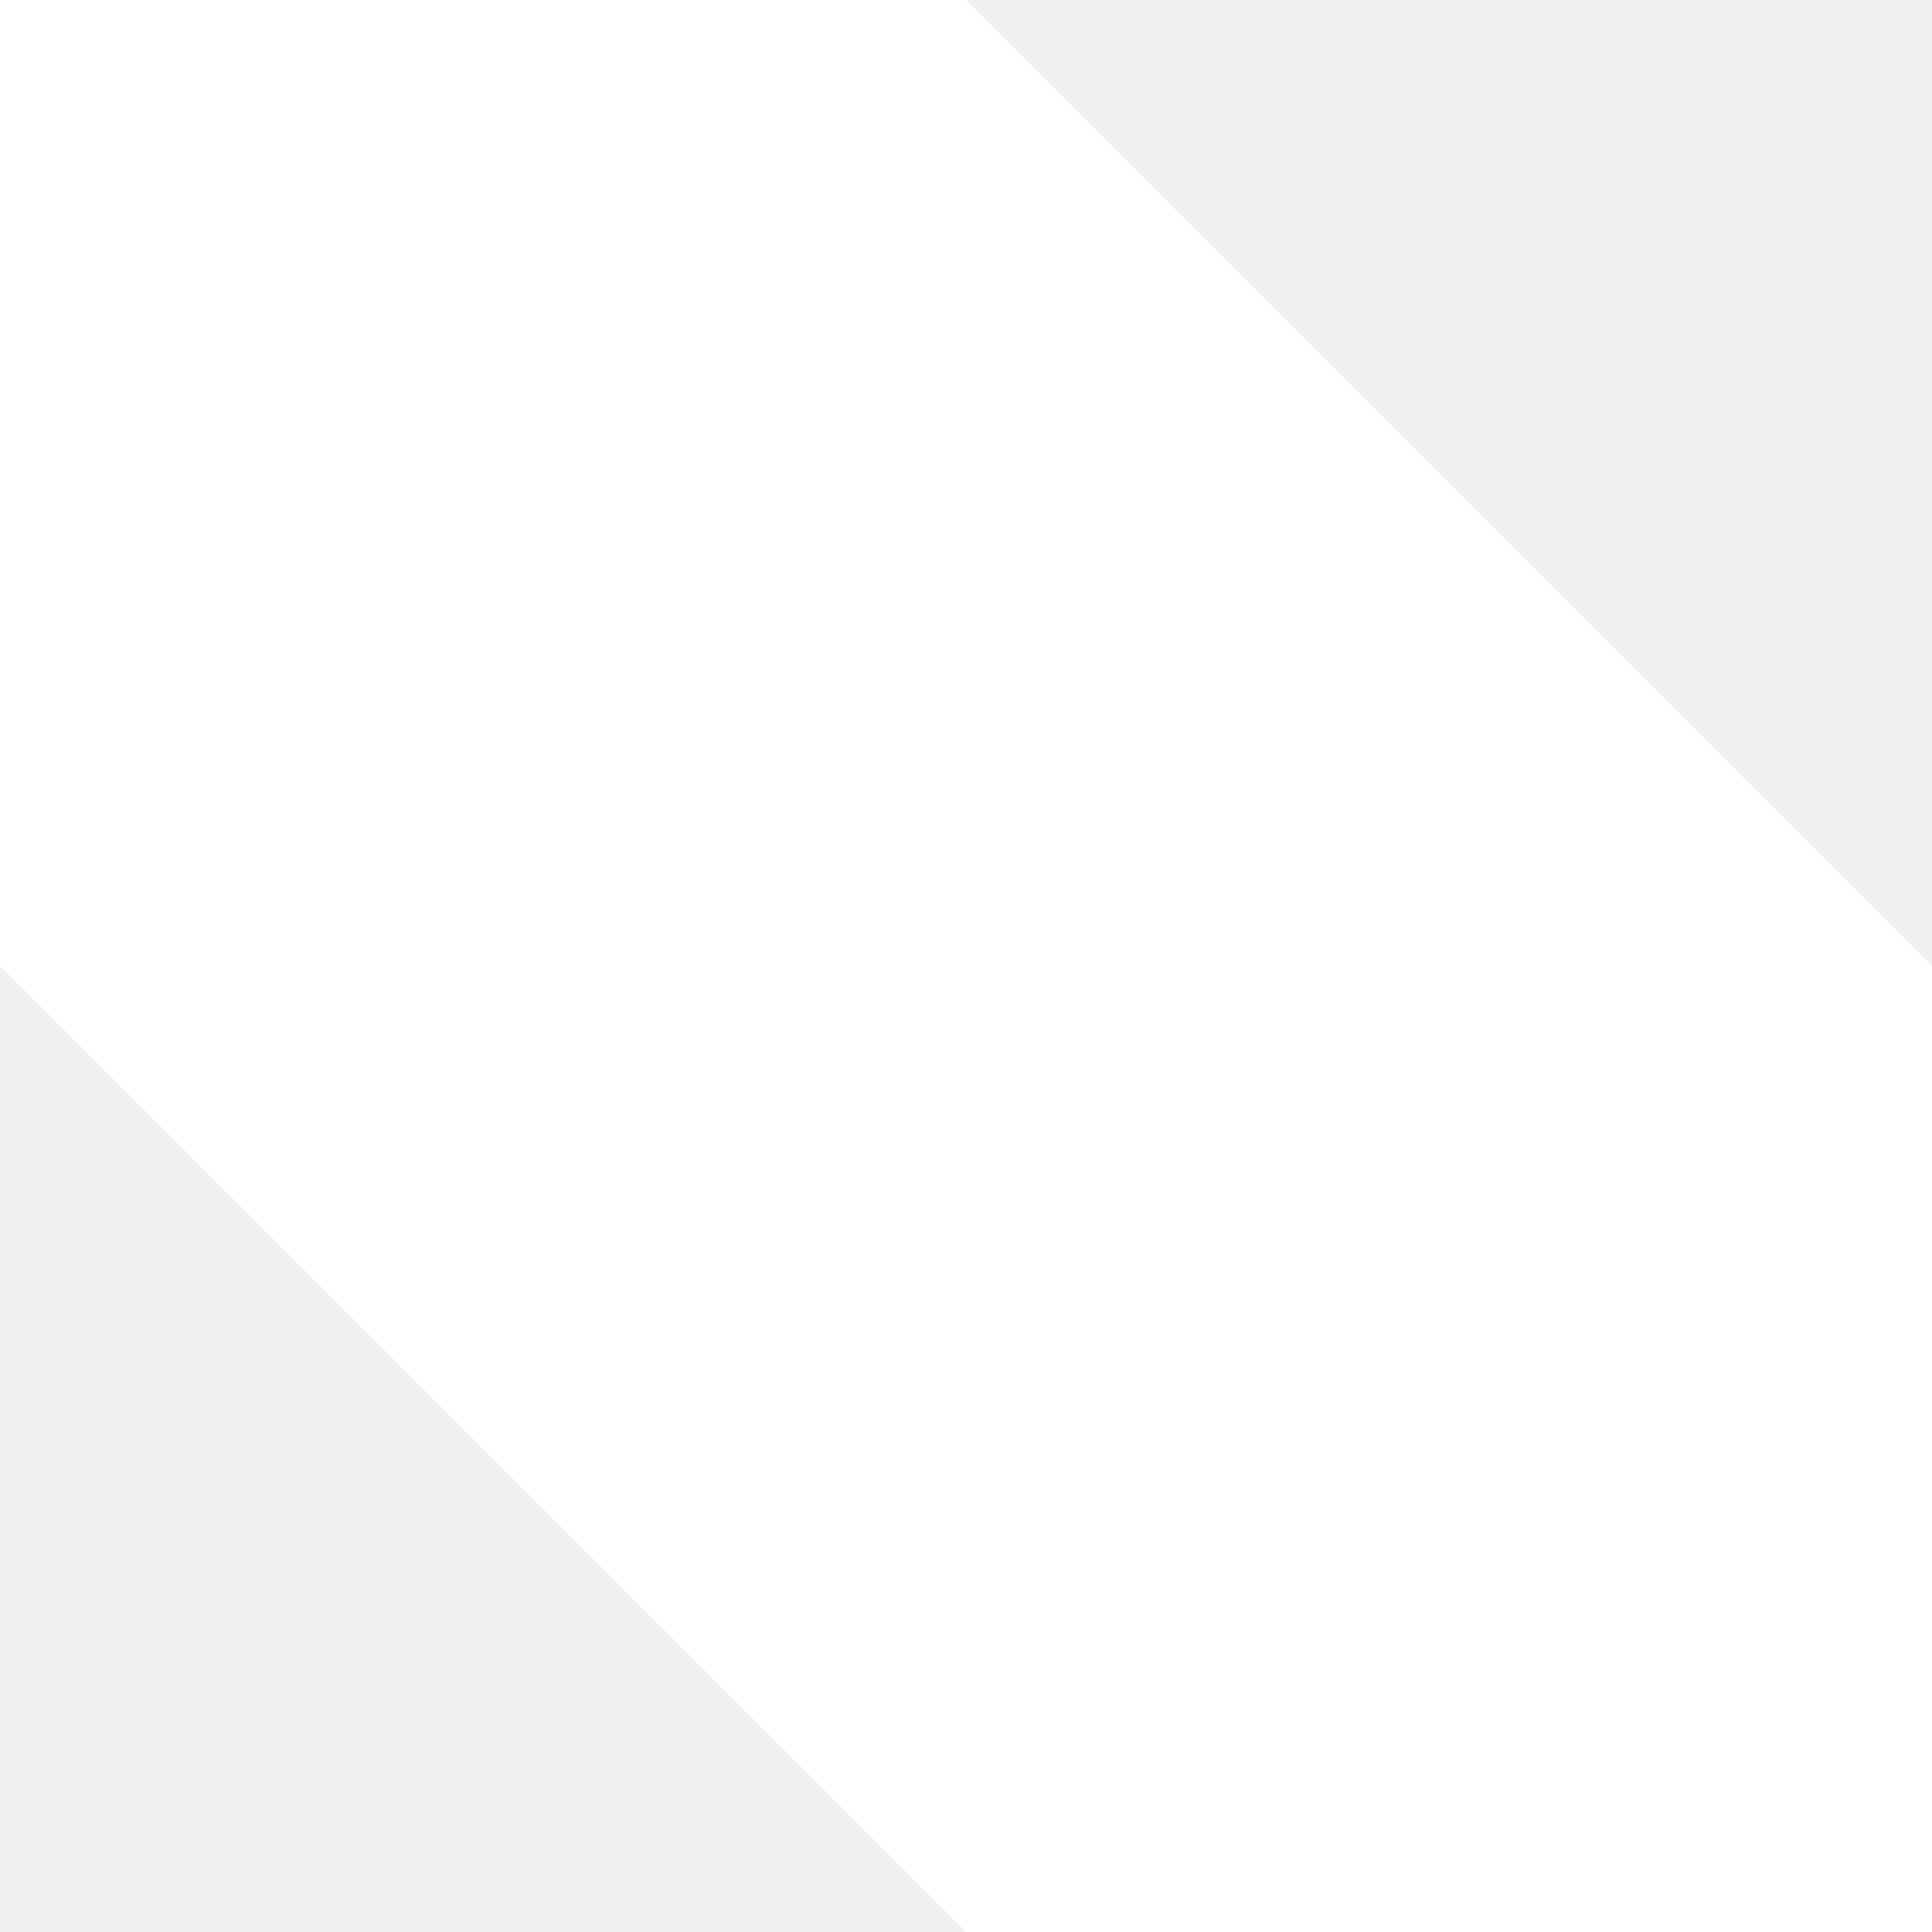
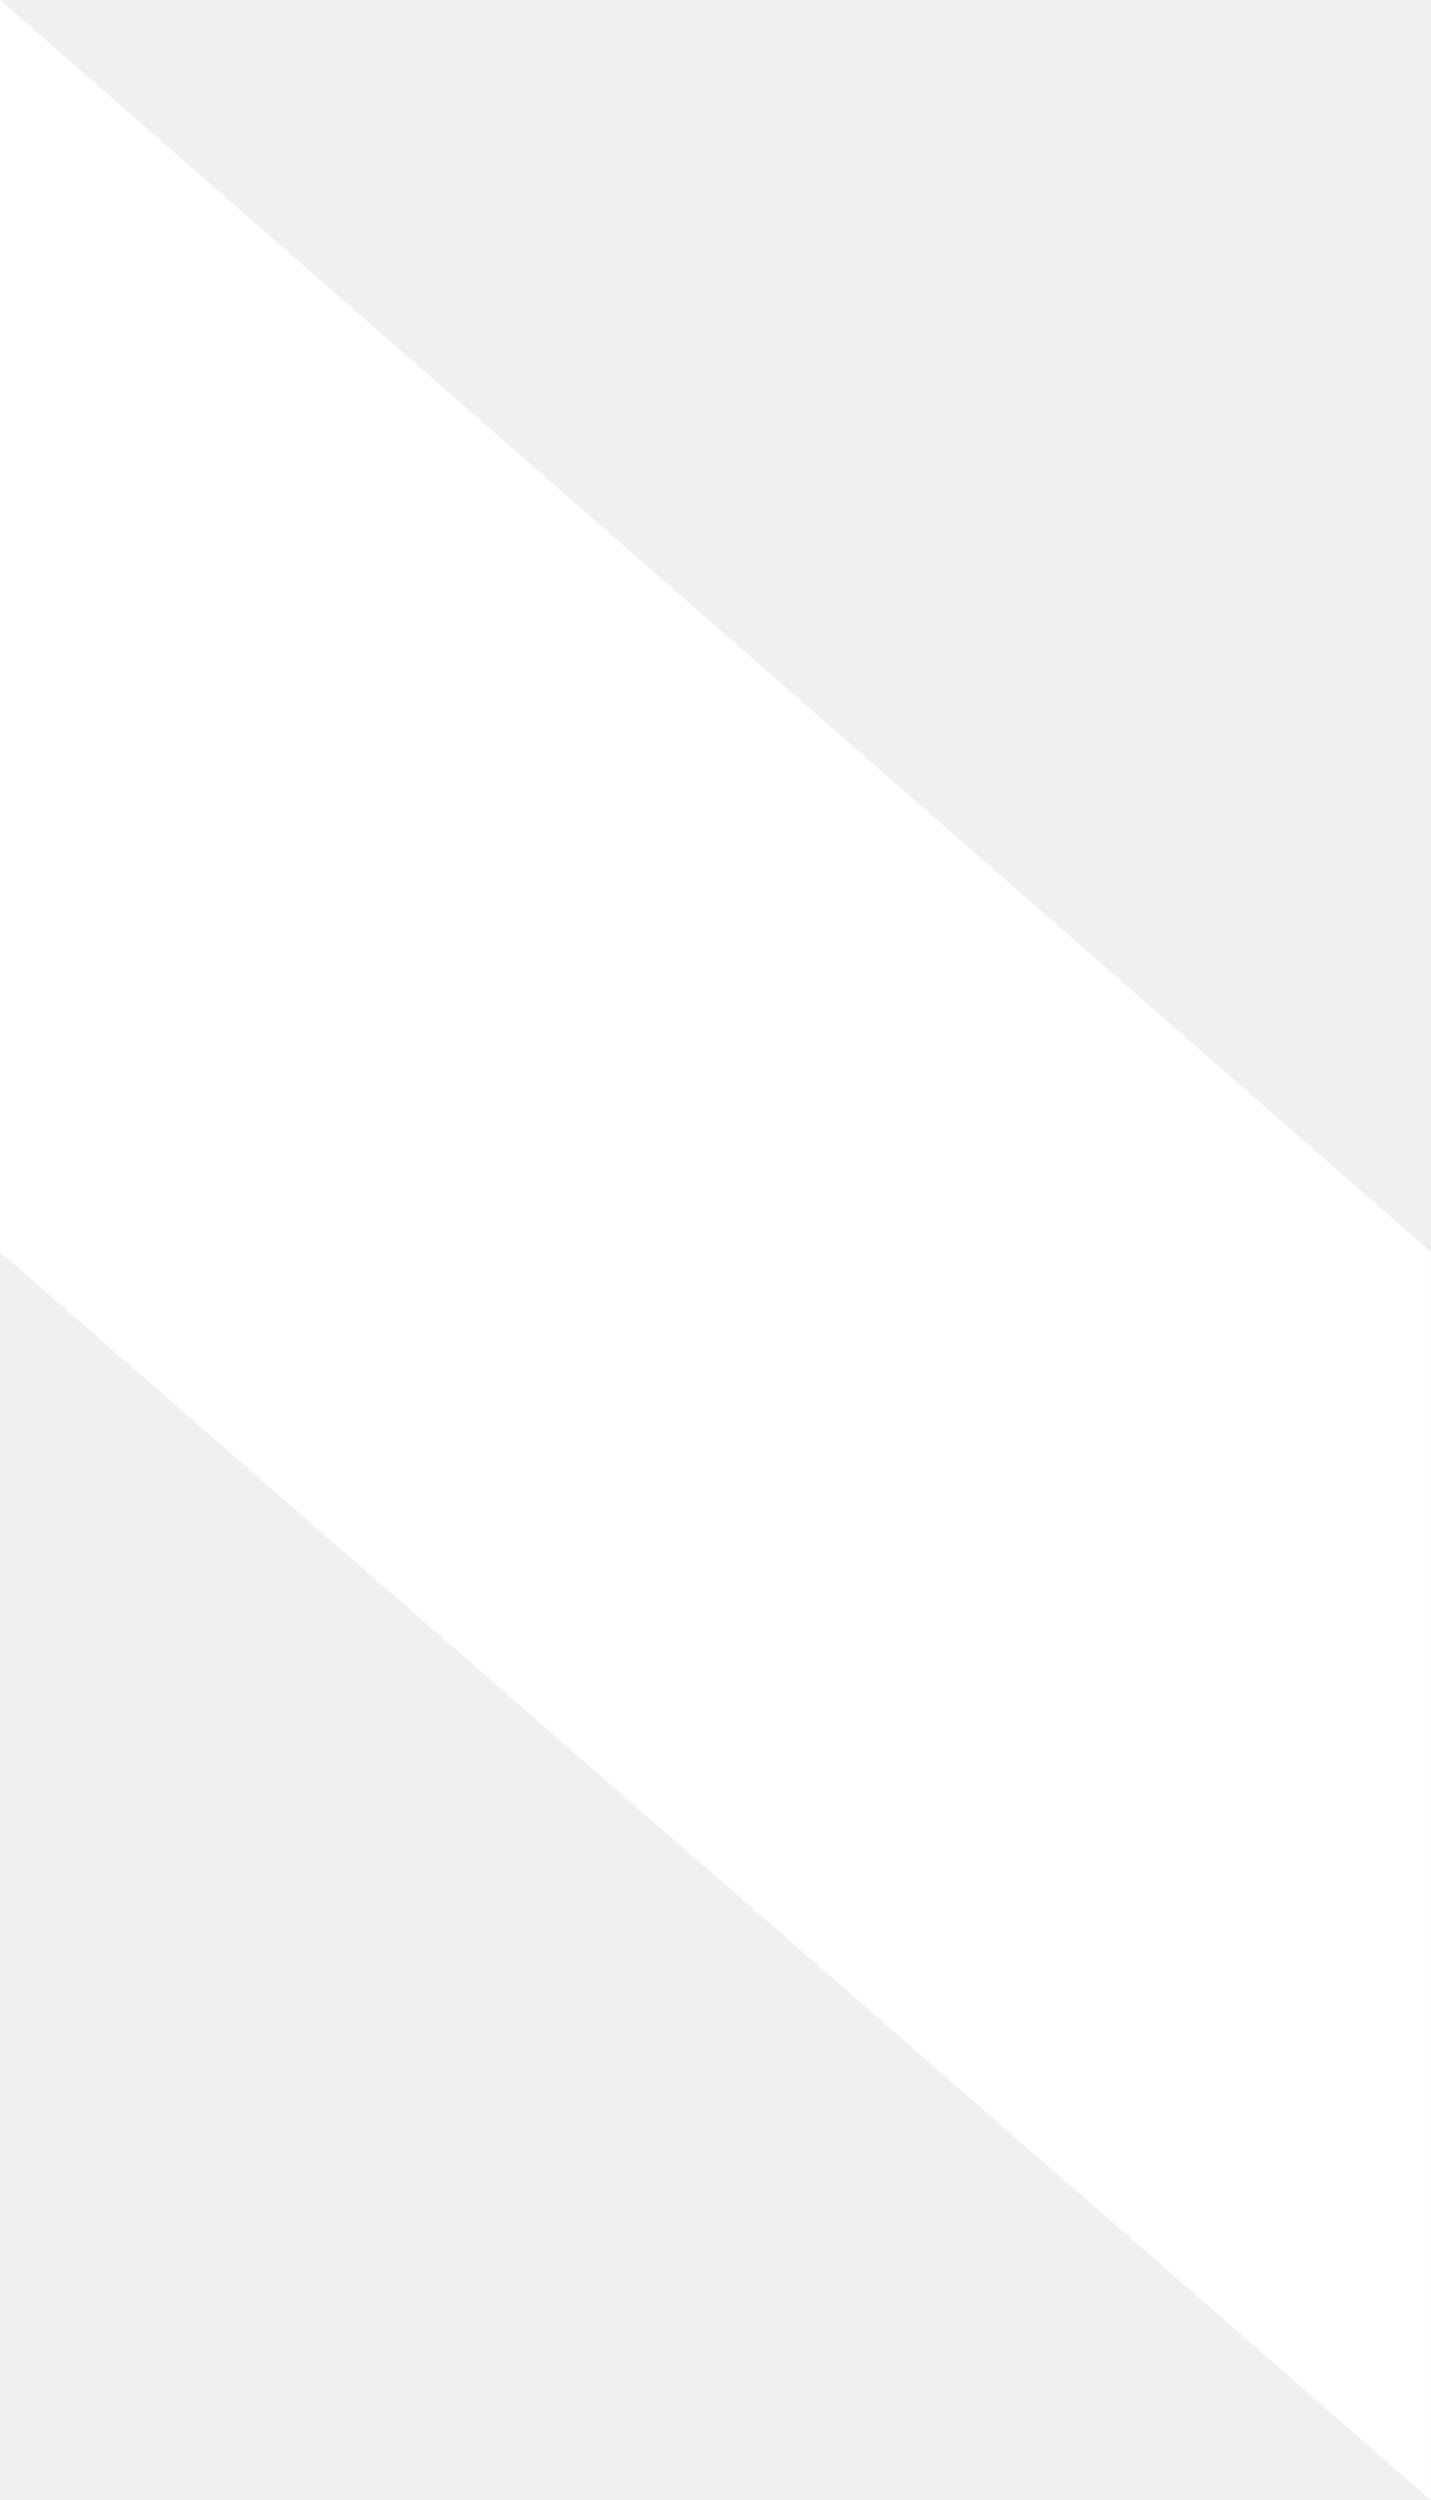
- <svg xmlns="http://www.w3.org/2000/svg" version="1.1" id="Layer_1" x="0px" y="0px" viewBox="0 0 40 40" enable-background="new 0 0 40 40" xml:space="preserve">
-   <polygon fill="#FFFFFF" points="0,0 20,0 40,20 40,40 20,40 0,20 " />
+ <svg xmlns="http://www.w3.org/2000/svg" version="1.1" id="Layer_1" x="0px" y="0px" viewBox="0 0 36 62.9" enable-background="new 0 0 36 62.9" xml:space="preserve">
+   <polygon fill="#FFFFFF" points="0,0 36,31.5 36,62.9 0,31.5 " />
</svg>
